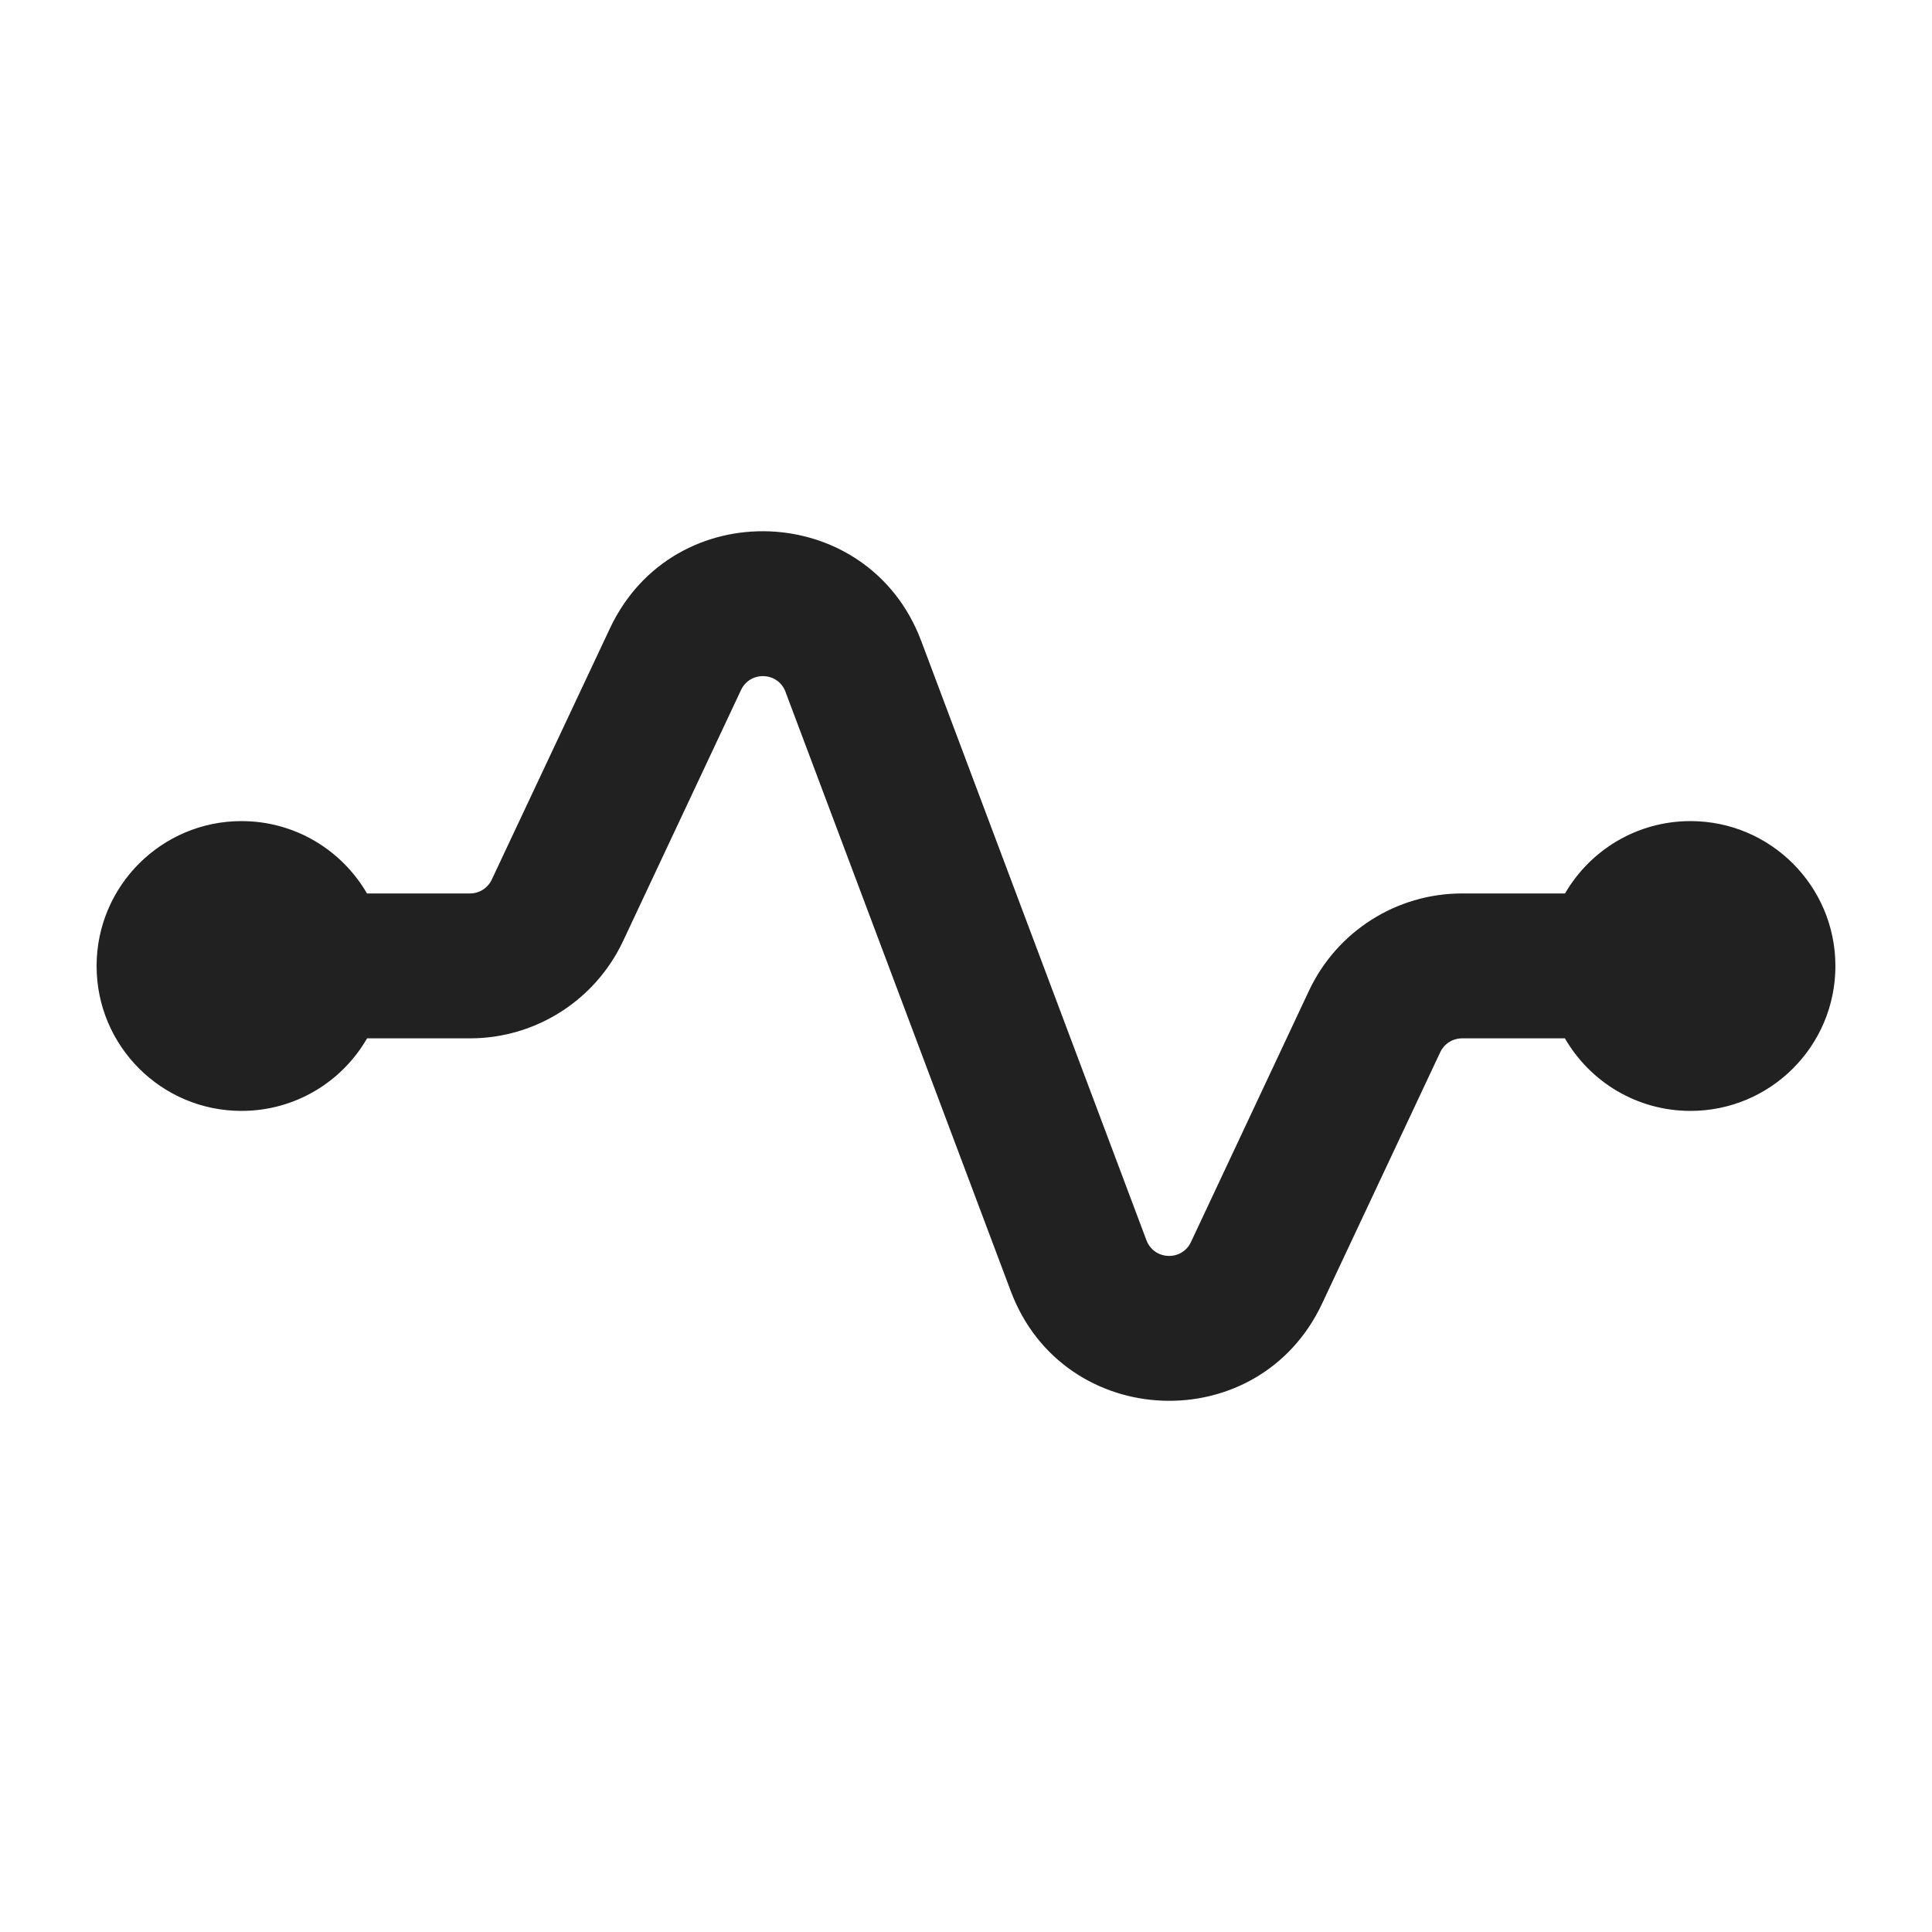
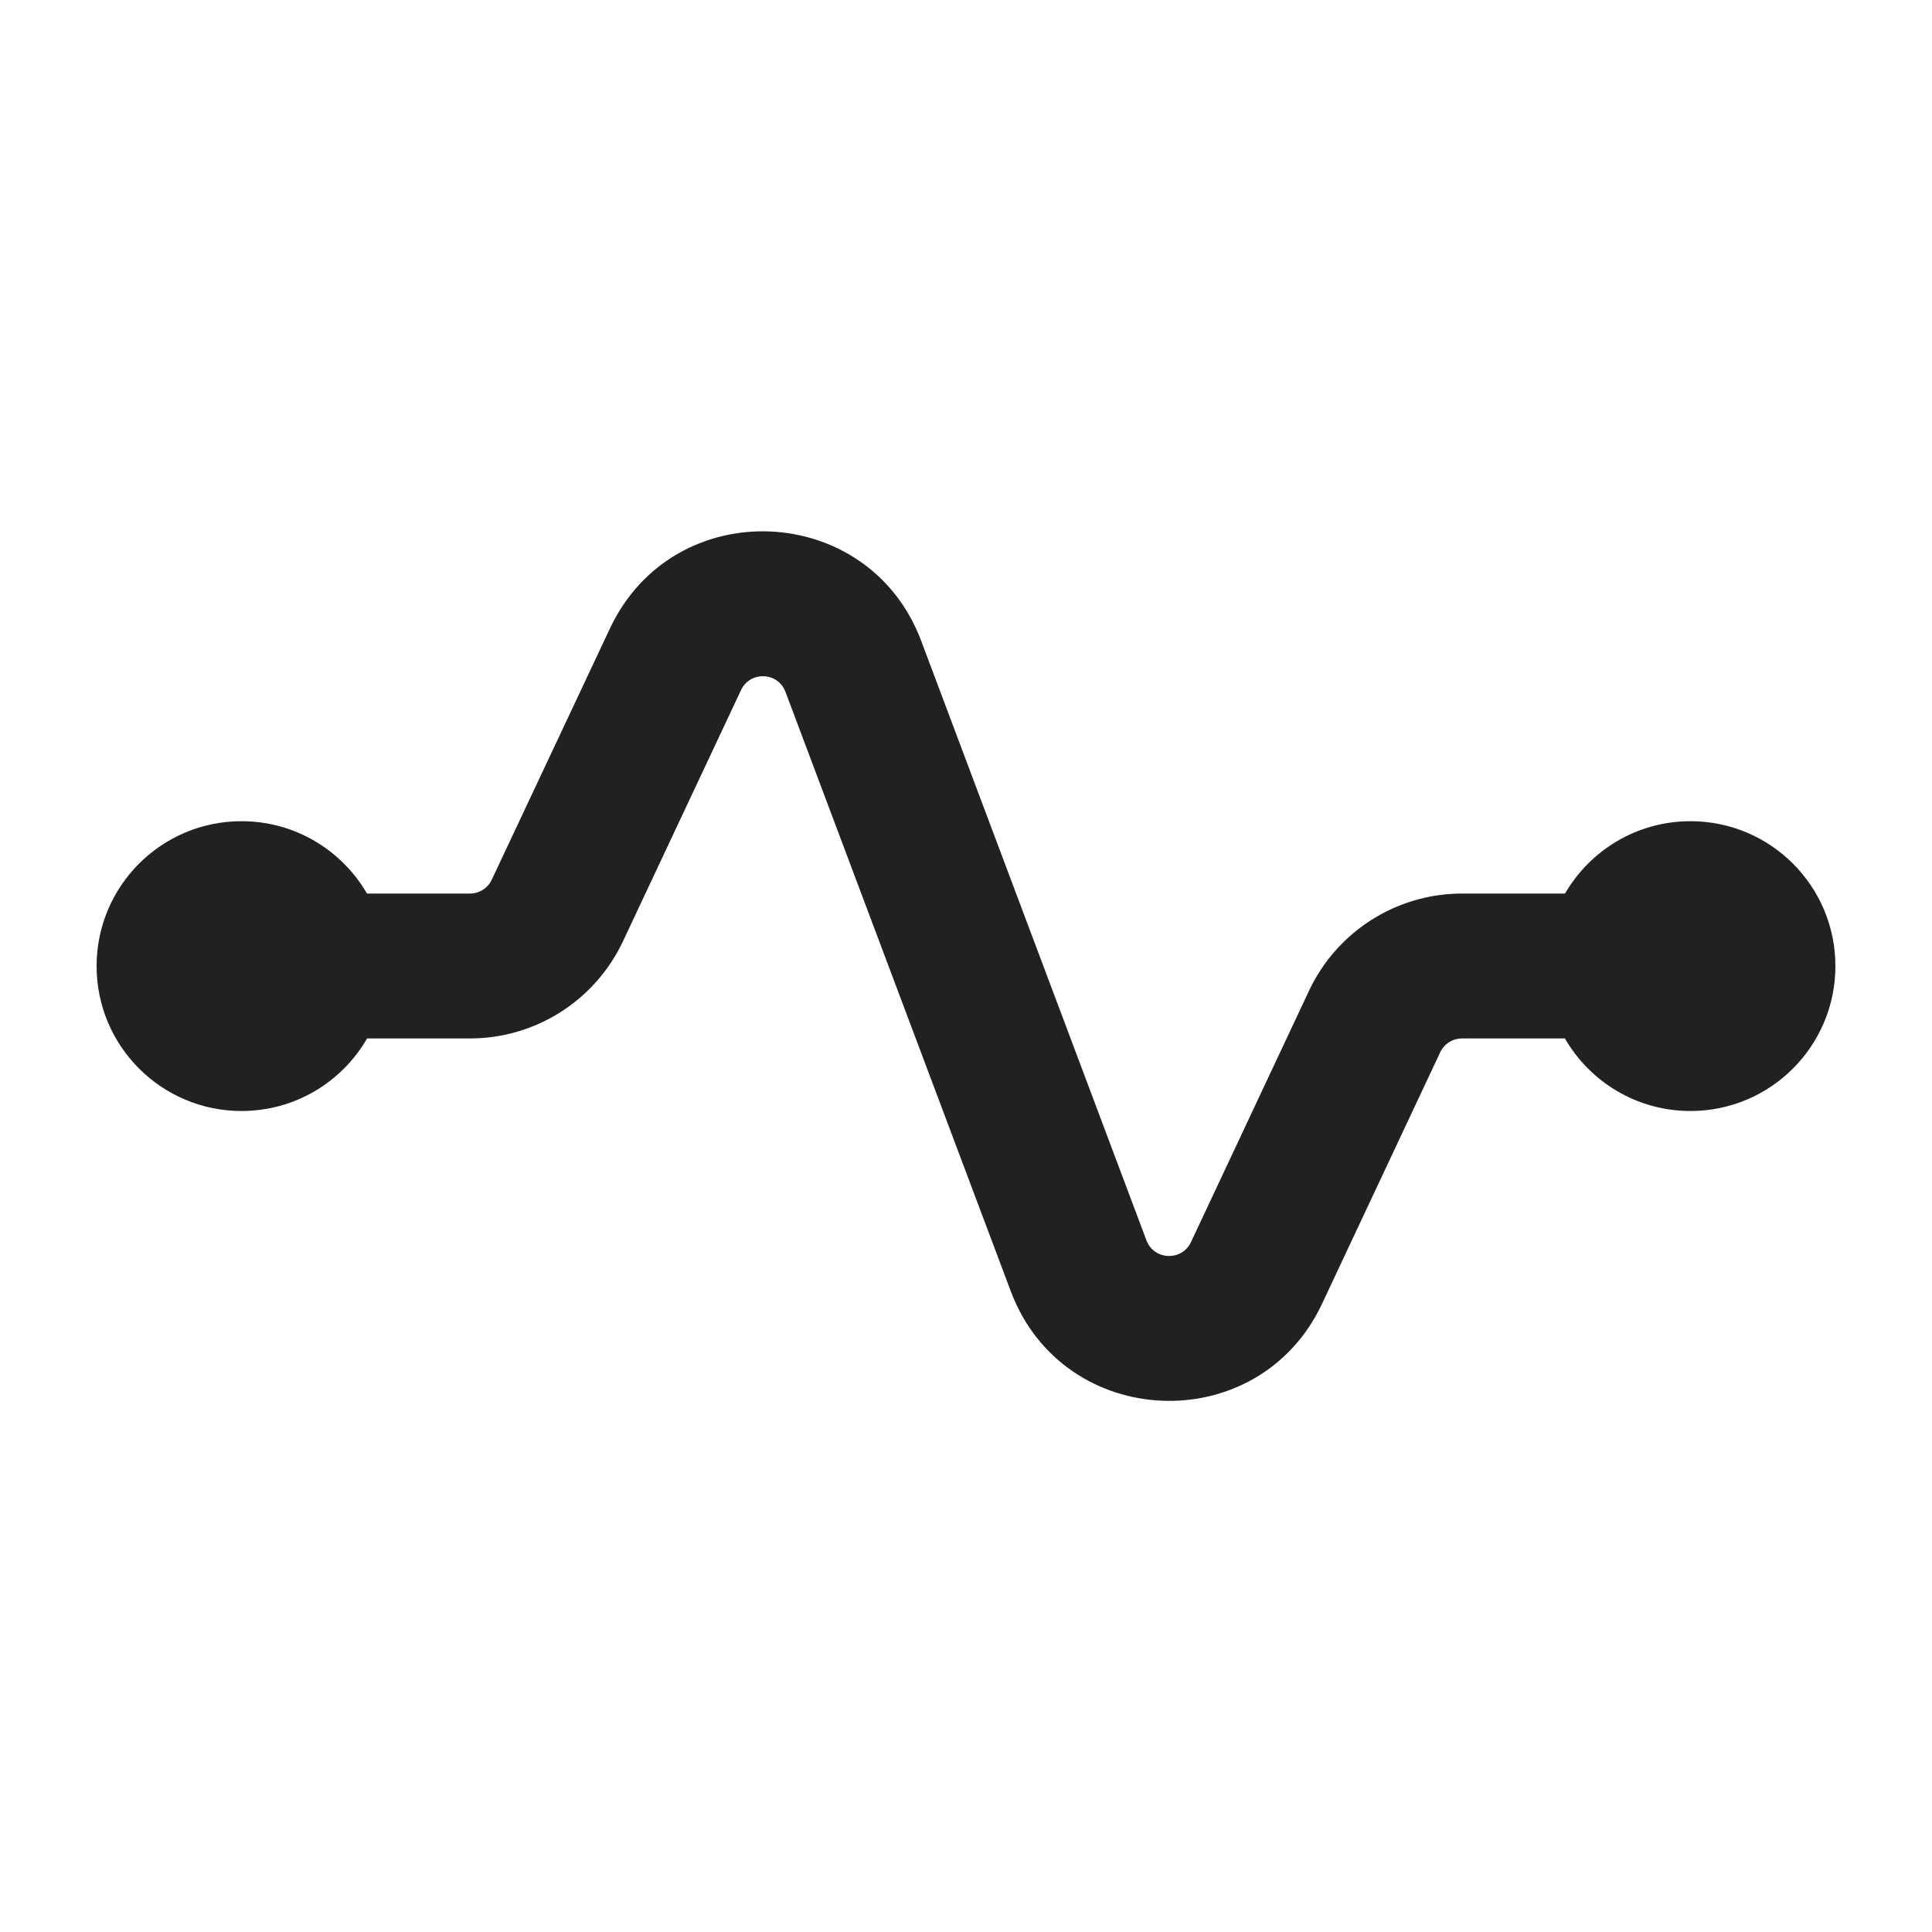
<svg xmlns="http://www.w3.org/2000/svg" width="20" height="20" viewBox="0 0 20 20" fill="none">
-   <path d="M7.671 7.143C7.765 6.943 8.054 6.954 8.131 7.161L10.464 13.367C11.009 14.816 13.028 14.896 13.686 13.495L14.909 10.893C14.95 10.805 15.038 10.749 15.135 10.749H16.2C16.459 11.198 16.944 11.5 17.5 11.5C18.328 11.5 19 10.829 19 10C19 9.172 18.328 8.5 17.5 8.5C16.945 8.5 16.461 8.801 16.201 9.249H15.135C14.457 9.249 13.84 9.641 13.551 10.255L12.329 12.857C12.235 13.058 11.946 13.046 11.868 12.839L9.536 6.634C8.991 5.185 6.972 5.104 6.314 6.505L5.091 9.105C5.05 9.193 4.962 9.249 4.865 9.249H3.799C3.539 8.801 3.055 8.5 2.5 8.5C1.672 8.5 1 9.172 1 10C1 10.829 1.672 11.5 2.5 11.5C3.056 11.5 3.541 11.198 3.8 10.749H4.865C5.543 10.749 6.16 10.357 6.449 9.744L7.671 7.143Z" fill="#212121" />
+   <path d="M7.671 7.144C7.765 6.944 8.054 6.955 8.131 7.162L10.464 13.368C11.009 14.816 13.028 14.897 13.686 13.496L14.909 10.893C14.95 10.806 15.038 10.75 15.135 10.75H16.2C16.459 11.199 16.944 11.501 17.5 11.501C18.328 11.501 19 10.829 19 10.001C19 9.172 18.328 8.501 17.5 8.501C16.945 8.501 16.461 8.802 16.201 9.25H15.135C14.457 9.25 13.84 9.642 13.551 10.256L12.329 12.858C12.235 13.058 11.946 13.047 11.868 12.84L9.536 6.634C8.991 5.186 6.972 5.105 6.314 6.506L5.091 9.106C5.05 9.194 4.962 9.25 4.865 9.25H3.799C3.539 8.802 3.055 8.501 2.5 8.501C1.672 8.501 1 9.172 1 10.001C1 10.829 1.672 11.501 2.5 11.501C3.056 11.501 3.541 11.199 3.8 10.75H4.865C5.543 10.75 6.16 10.358 6.449 9.744L7.671 7.144Z" fill="#212121" />
</svg>
